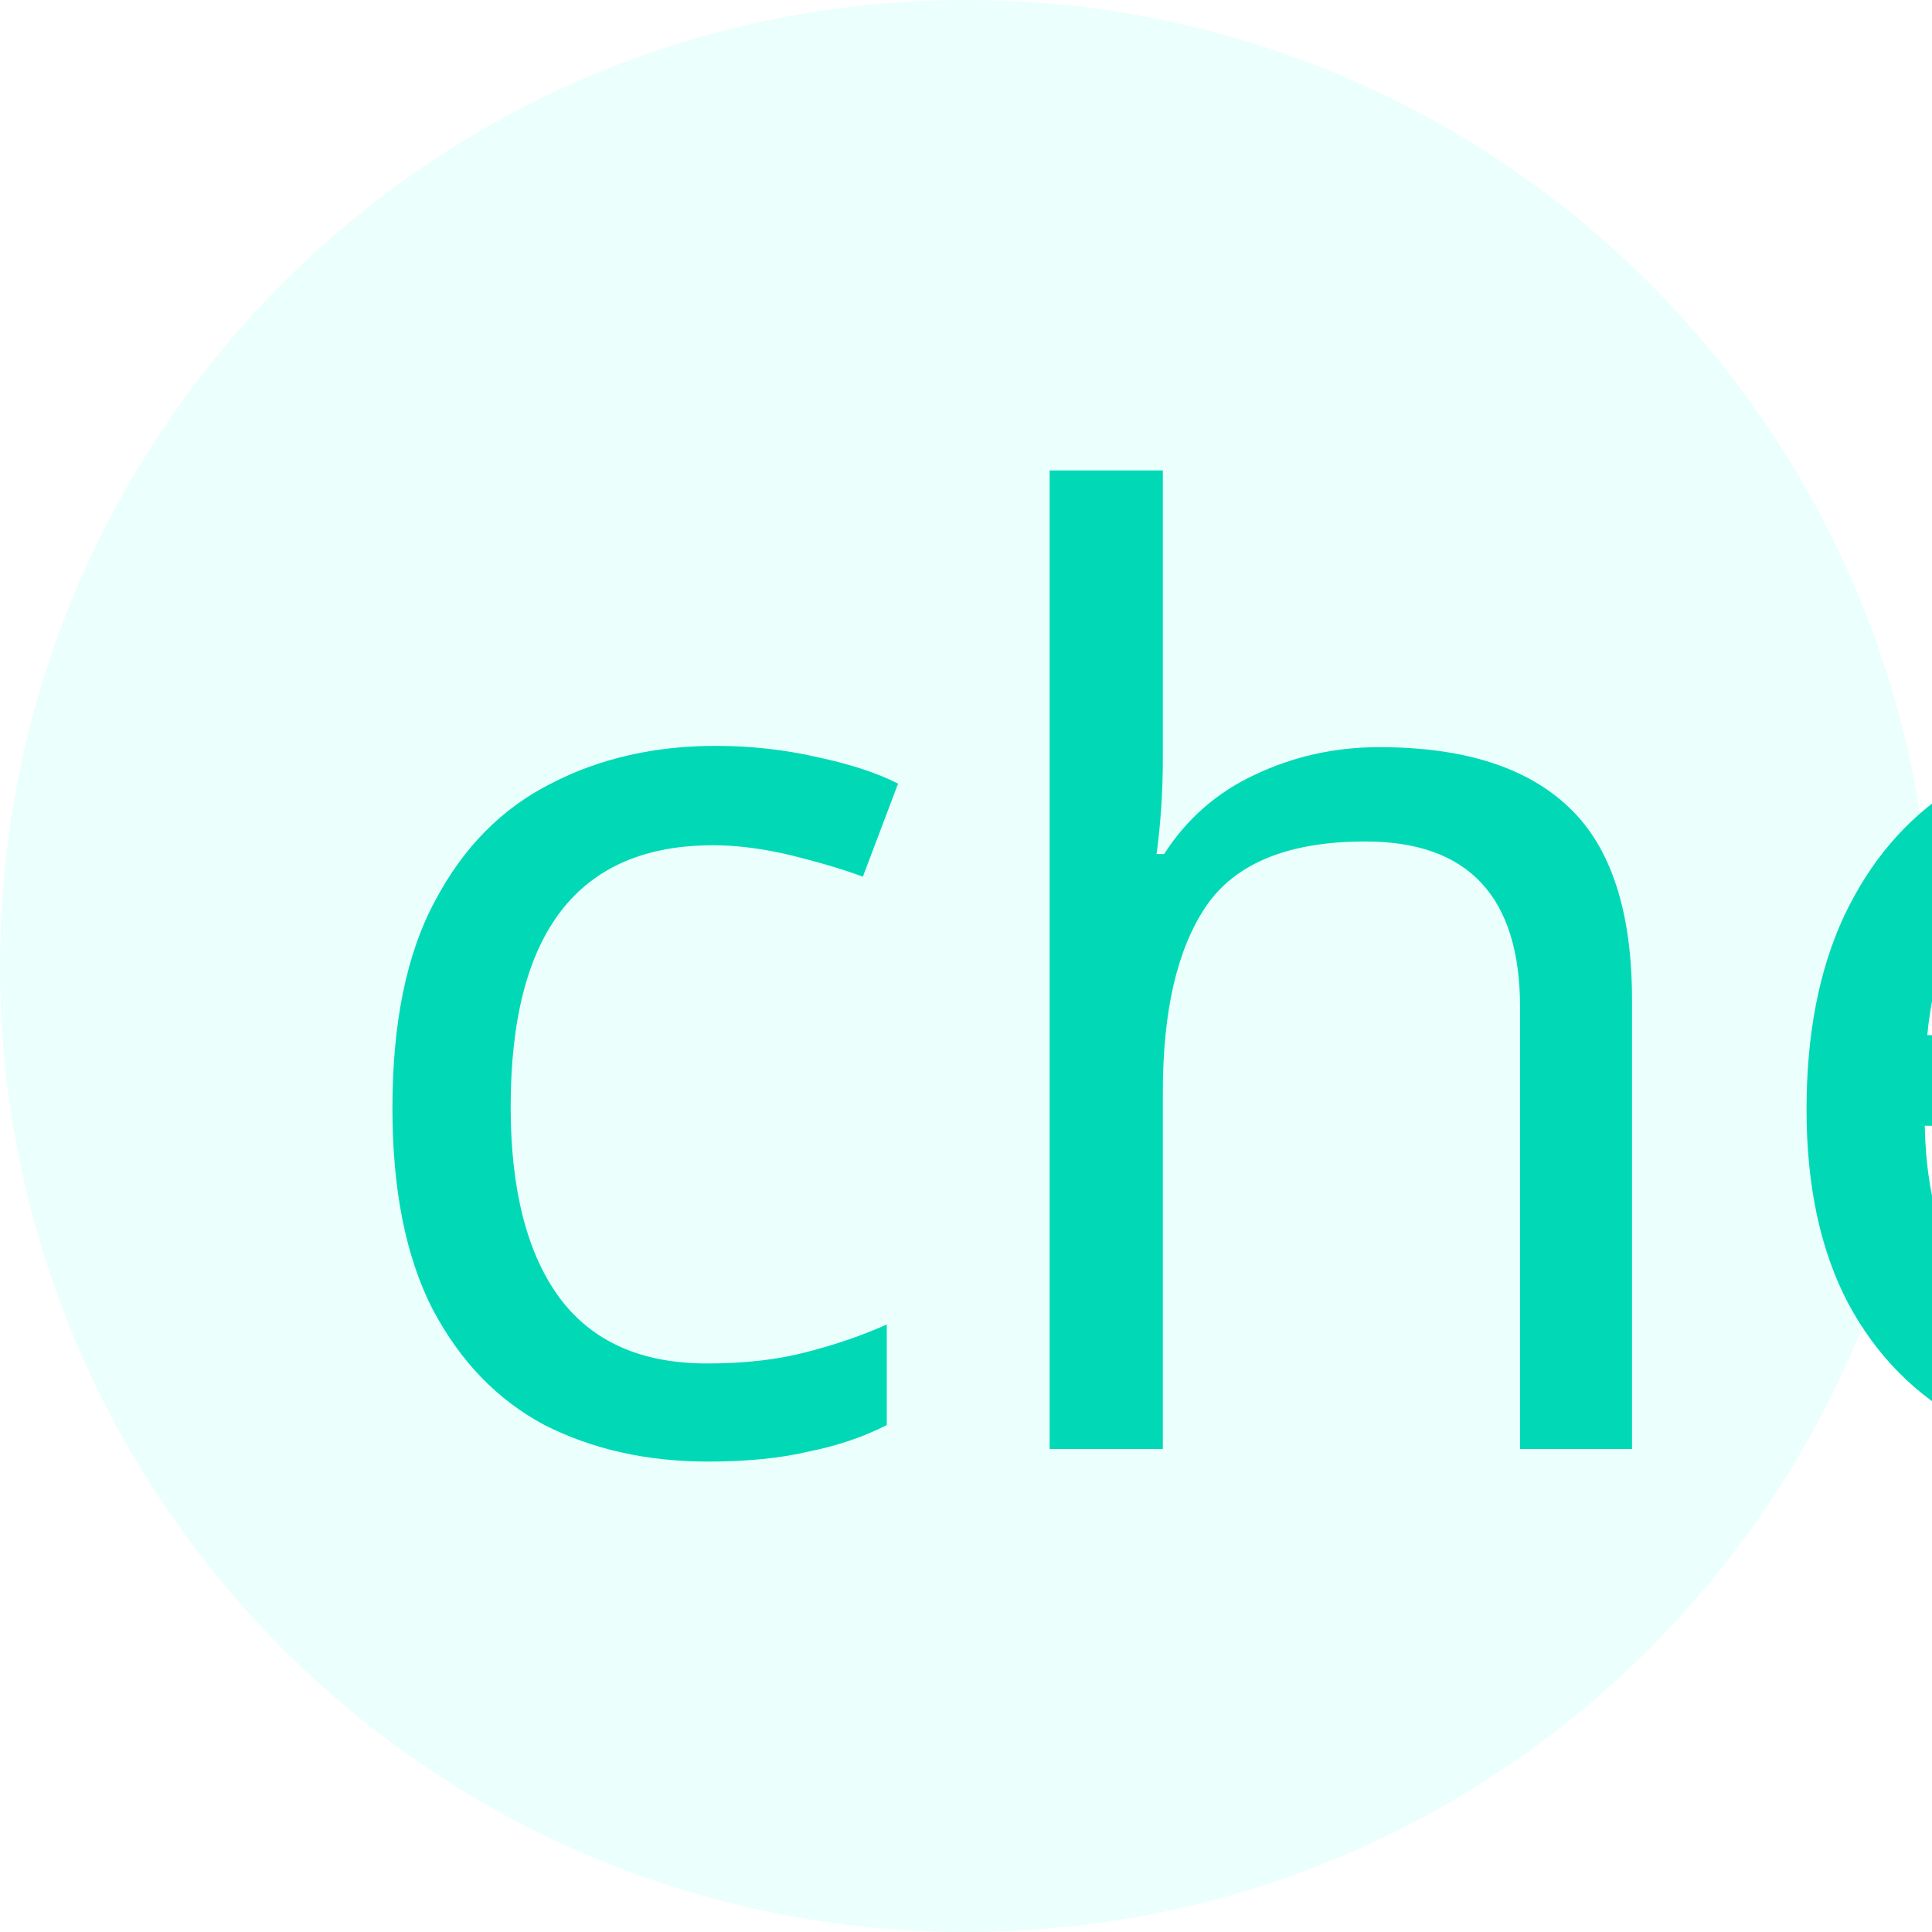
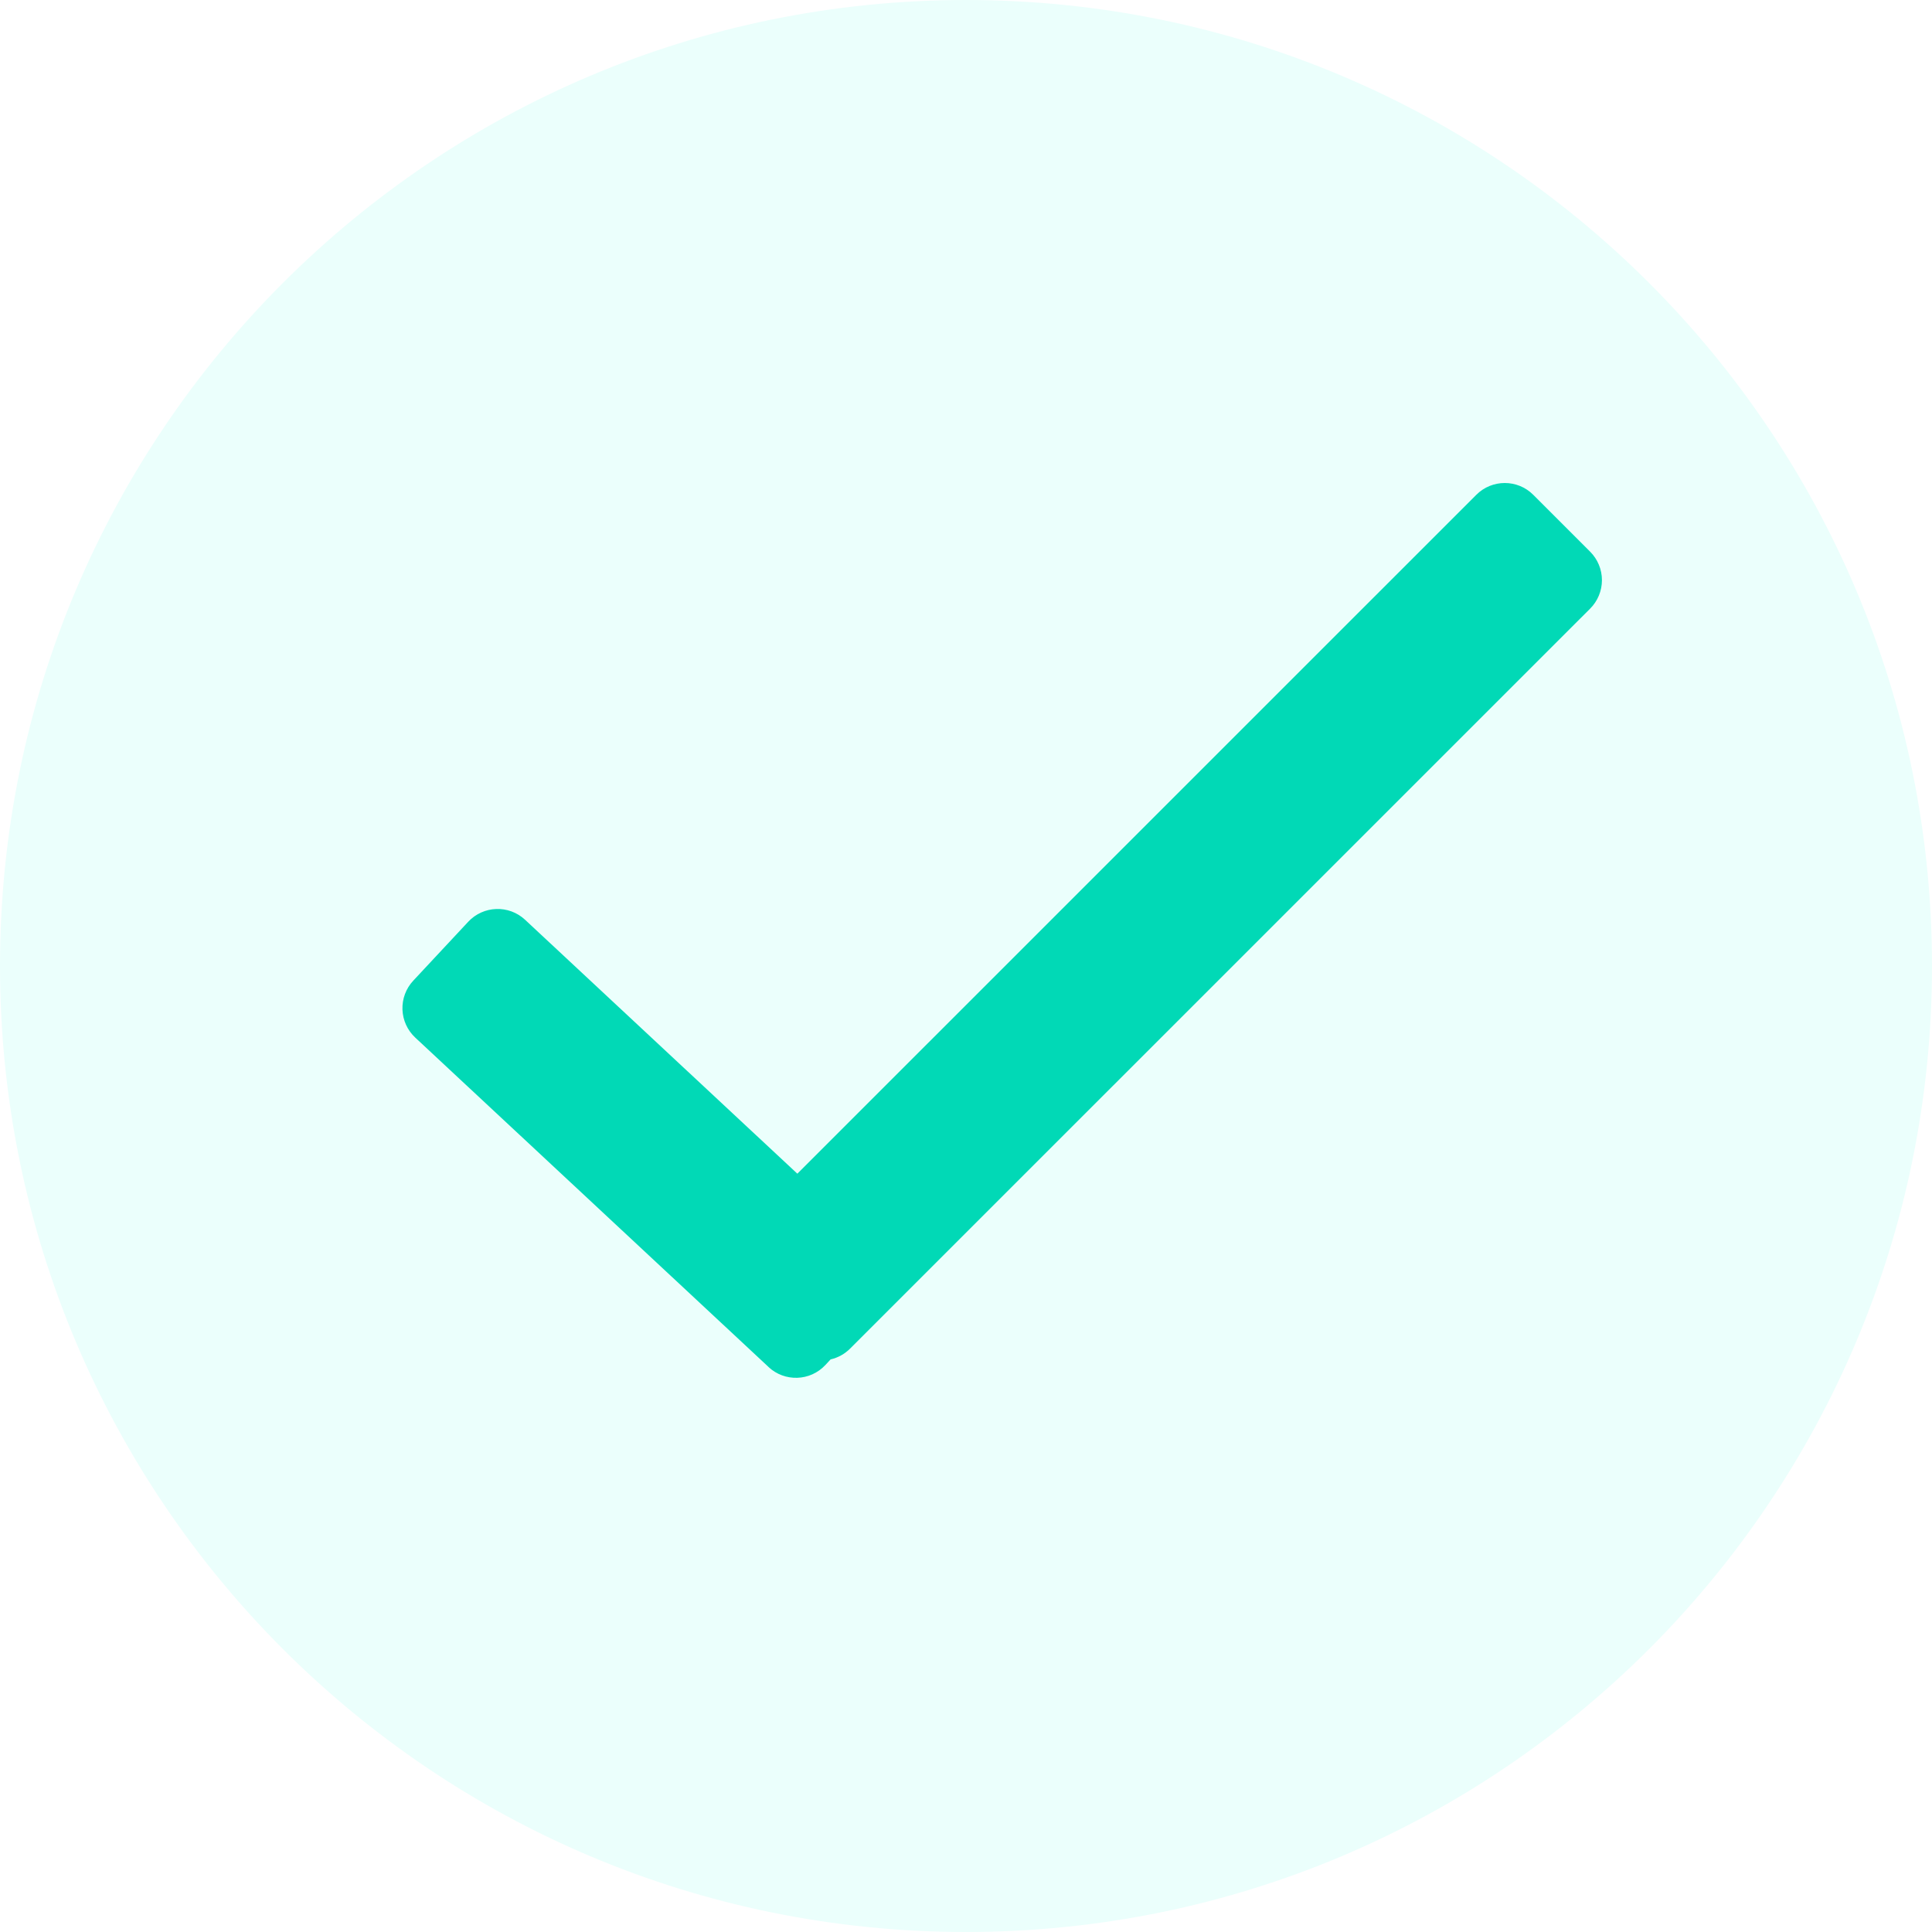
<svg xmlns="http://www.w3.org/2000/svg" width="24" height="24" viewBox="0 0 24 24">
  <defs>
    <style>
-             .cls-1{fill:#ebfffc}.cls-2{fill:#01d9b6;font-size:16px;font-family:FontAwesome5ProRegular,"Font Awesome 5 Pro"}
+             .cls-1{fill:#ebfffc}.cls-2{fill:#01d9b6}
        </style>
  </defs>
  <g id="check-mark" transform="translate(-183 -436)">
    <circle id="Ellipse_171" cx="12" cy="12" r="12" class="cls-1" data-name="Ellipse 171" transform="translate(183 436)" />
-     <text id="check" class="cls-2" transform="translate(187 454)">
-       <tspan x="0" y="0">check</tspan>
-     </text>
+     <path id="Union_22" d="M1387.754 2618.188l-4.388-4.091a.5.5 0 0 1-.025-.708l.682-.731a.5.5 0 0 1 .707-.025l3.382 3.154 8.435-8.434a.5.5 0 0 1 .706 0l.707.707a.5.5 0 0 1 0 .708l-9.193 9.192a.5.5 0 0 1-.242.134l-.065.07a.5.5 0 0 1-.707.024z" class="cls-2" data-name="Union 22" transform="translate(-1195.207 -2165.207)" />
  </g>
</svg>
